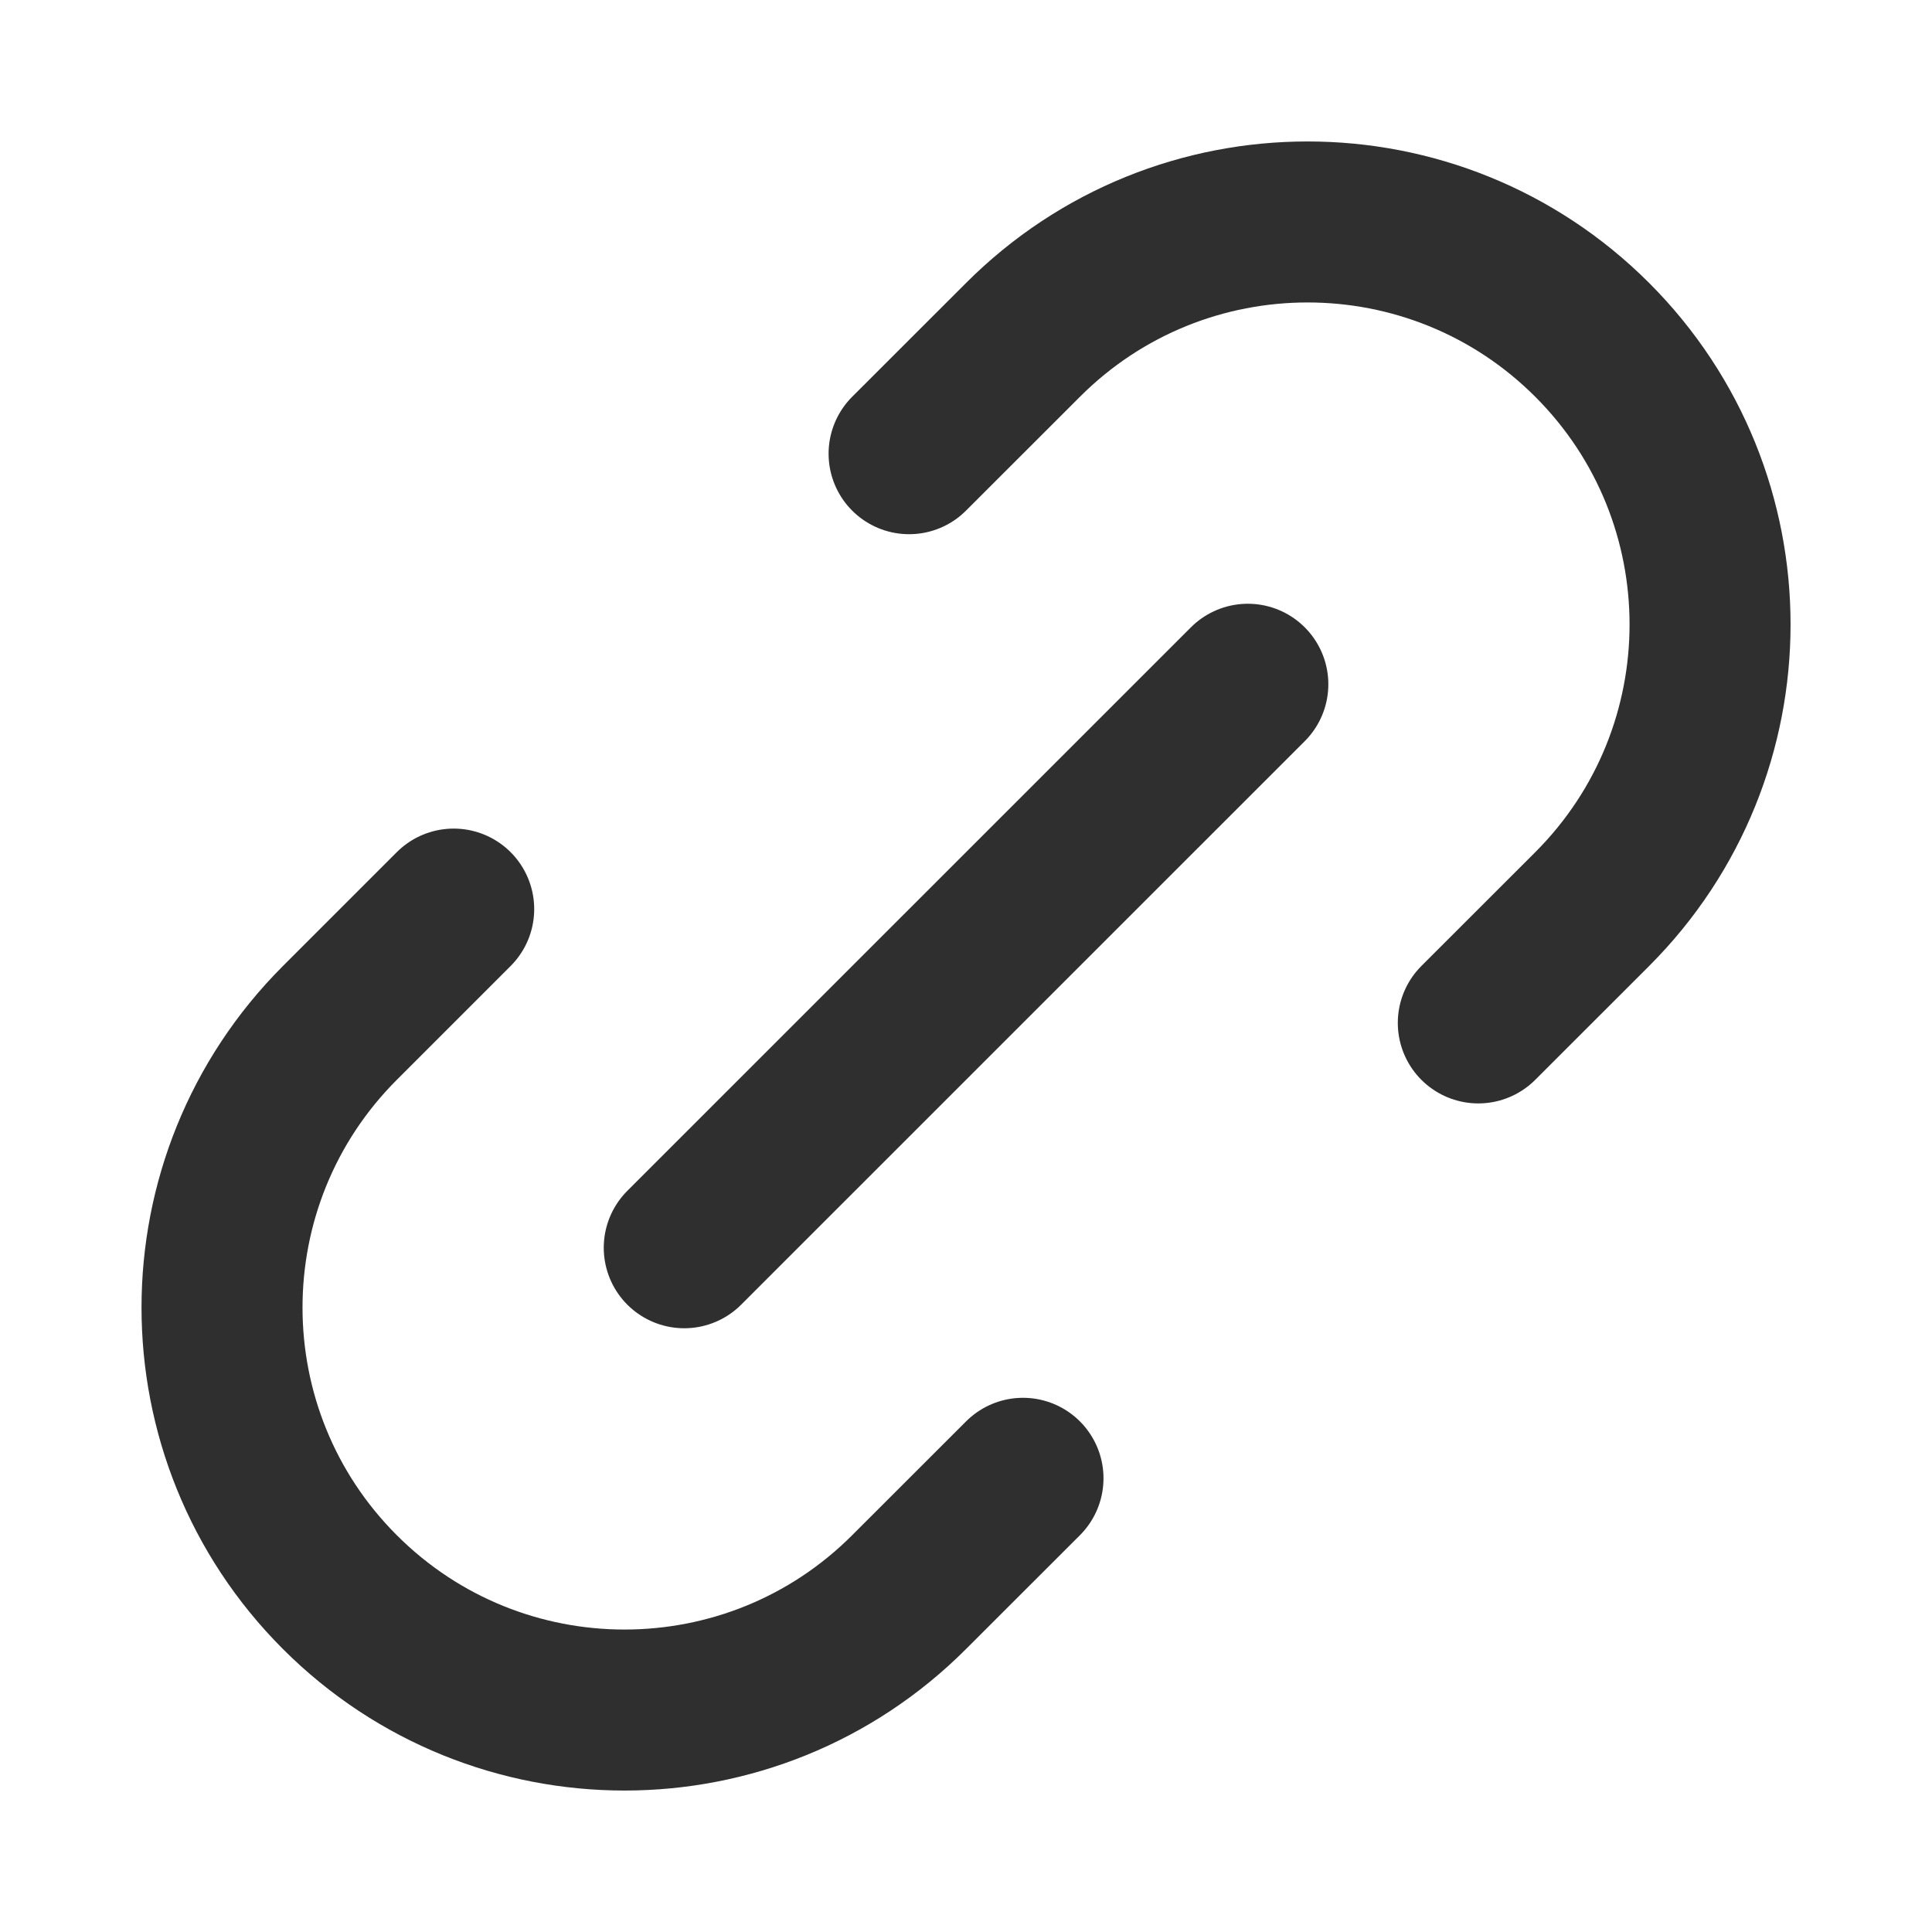
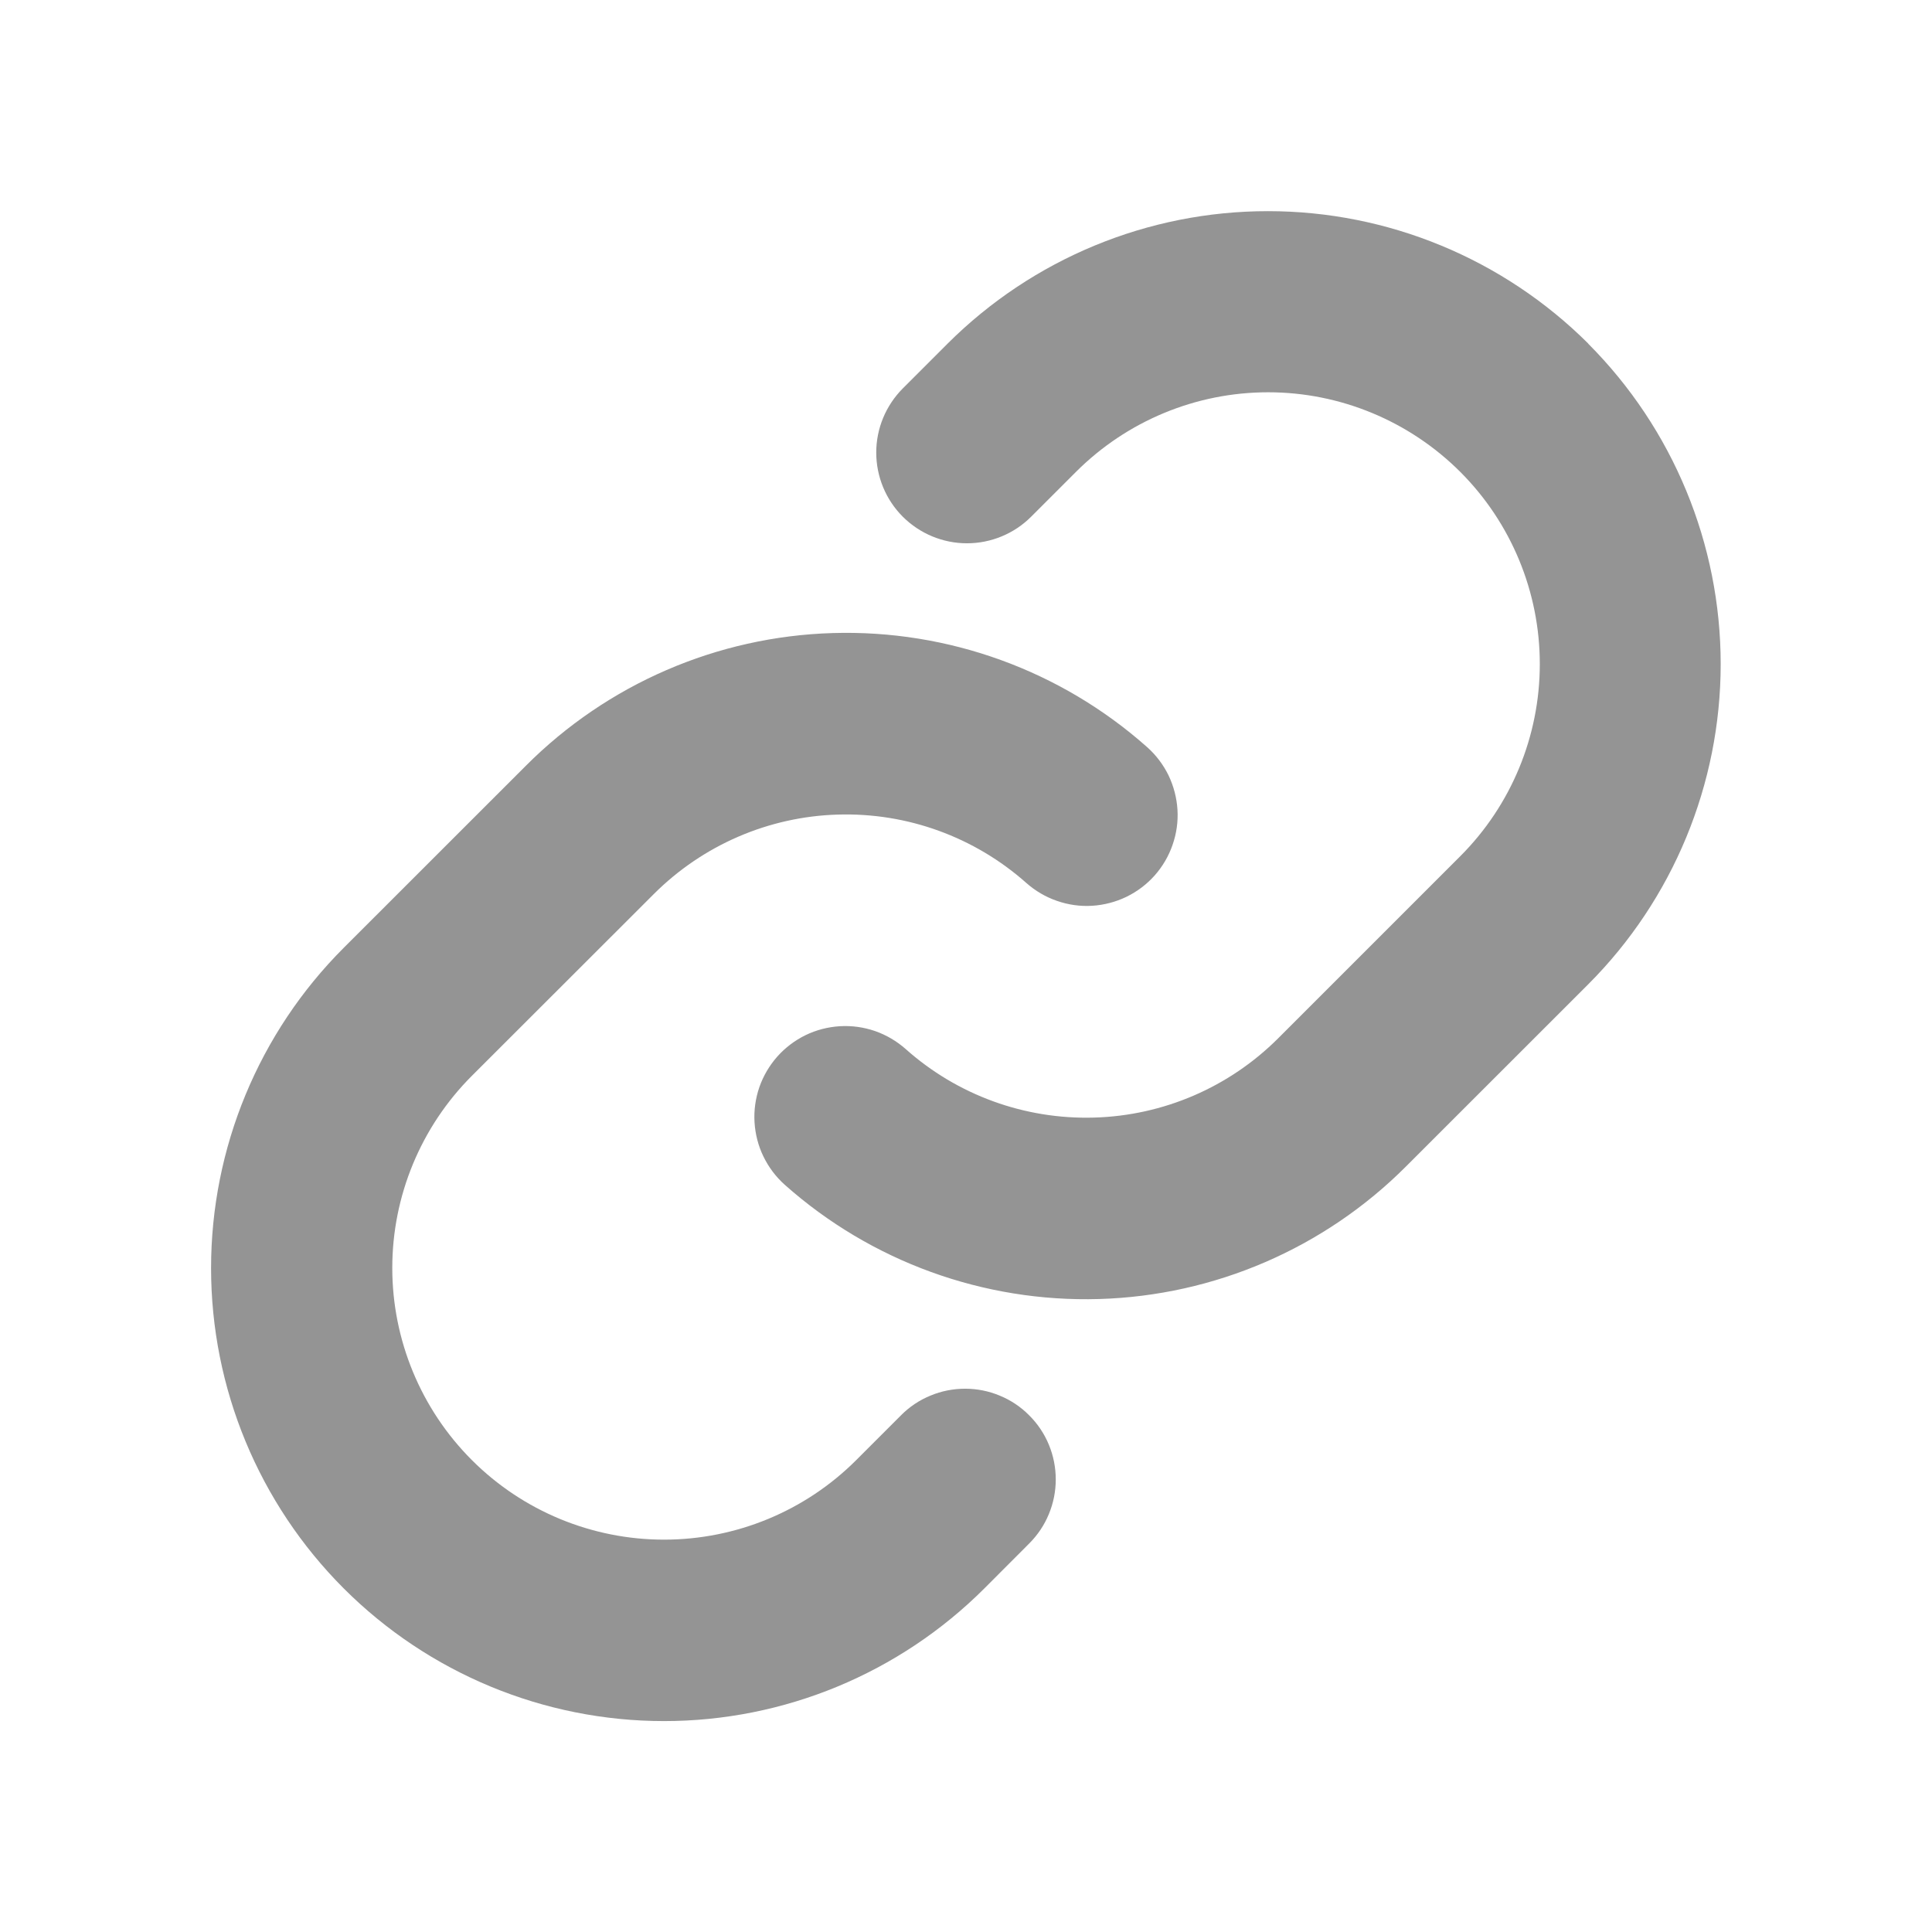
<svg xmlns="http://www.w3.org/2000/svg" width="24" height="24" viewBox="0 0 24 24" fill="none">
-   <path d="M12.708 18.364L11.293 19.778C9.341 21.731 6.175 21.731 4.222 19.778C2.27 17.826 2.27 14.66 4.222 12.707L5.636 11.293M18.364 12.707L19.779 11.293C21.731 9.34 21.731 6.174 19.779 4.222C17.826 2.269 14.66 2.269 12.708 4.222L11.293 5.636M8.5 15.5L15.501 8.5" stroke="#2F2F2F" stroke-width="2" stroke-linecap="round" stroke-linejoin="round" />
+   <path d="M12.784 17.581C12.889 17.685 12.973 17.81 13.029 17.946C13.086 18.083 13.115 18.23 13.115 18.378C13.115 18.526 13.086 18.672 13.029 18.809C12.973 18.946 12.889 19.07 12.784 19.175L12.228 19.732C11.172 20.787 9.741 21.38 8.249 21.38C6.757 21.38 5.325 20.787 4.27 19.732C3.215 18.676 2.622 17.245 2.622 15.753C2.622 14.26 3.215 12.829 4.27 11.774L6.531 9.514C7.545 8.497 8.909 7.907 10.344 7.864C11.779 7.821 13.177 8.328 14.25 9.281C14.361 9.38 14.451 9.499 14.516 9.632C14.58 9.766 14.618 9.911 14.627 10.059C14.636 10.207 14.615 10.355 14.566 10.495C14.518 10.635 14.442 10.764 14.344 10.875C14.245 10.986 14.126 11.076 13.992 11.141C13.859 11.205 13.714 11.243 13.566 11.252C13.418 11.261 13.27 11.24 13.13 11.191C12.99 11.143 12.861 11.067 12.75 10.969C12.106 10.397 11.269 10.093 10.408 10.119C9.548 10.144 8.73 10.498 8.121 11.107L5.862 13.364C5.229 13.997 4.873 14.856 4.873 15.751C4.873 16.646 5.229 17.505 5.862 18.138C6.495 18.771 7.354 19.126 8.249 19.126C9.144 19.126 10.003 18.771 10.636 18.138L11.193 17.581C11.297 17.476 11.421 17.393 11.558 17.337C11.694 17.28 11.841 17.251 11.989 17.251C12.136 17.251 12.283 17.28 12.419 17.337C12.556 17.393 12.68 17.476 12.784 17.581ZM19.73 4.268C18.673 3.215 17.242 2.623 15.751 2.623C14.259 2.623 12.828 3.215 11.772 4.268L11.215 4.825C11.004 5.037 10.885 5.323 10.885 5.622C10.885 5.921 11.004 6.208 11.215 6.419C11.427 6.63 11.713 6.749 12.012 6.749C12.311 6.749 12.598 6.63 12.809 6.419L13.366 5.862C13.999 5.229 14.857 4.873 15.753 4.873C16.648 4.873 17.506 5.229 18.14 5.862C18.773 6.495 19.128 7.354 19.128 8.249C19.128 9.144 18.773 10.003 18.14 10.636L15.879 12.897C15.27 13.506 14.452 13.859 13.591 13.883C12.73 13.908 11.893 13.604 11.25 13.031C11.139 12.933 11.01 12.857 10.87 12.808C10.73 12.76 10.582 12.739 10.434 12.748C10.286 12.757 10.141 12.794 10.007 12.859C9.874 12.924 9.755 13.014 9.656 13.125C9.558 13.236 9.482 13.365 9.433 13.505C9.385 13.645 9.364 13.793 9.373 13.941C9.382 14.089 9.419 14.234 9.484 14.367C9.549 14.501 9.639 14.62 9.75 14.719C10.822 15.672 12.219 16.179 13.653 16.137C15.087 16.095 16.451 15.506 17.465 14.491L19.727 12.23C20.782 11.175 21.374 9.743 21.375 8.251C21.375 6.758 20.784 5.327 19.73 4.27V4.268Z" fill="#949494" />
</svg>
